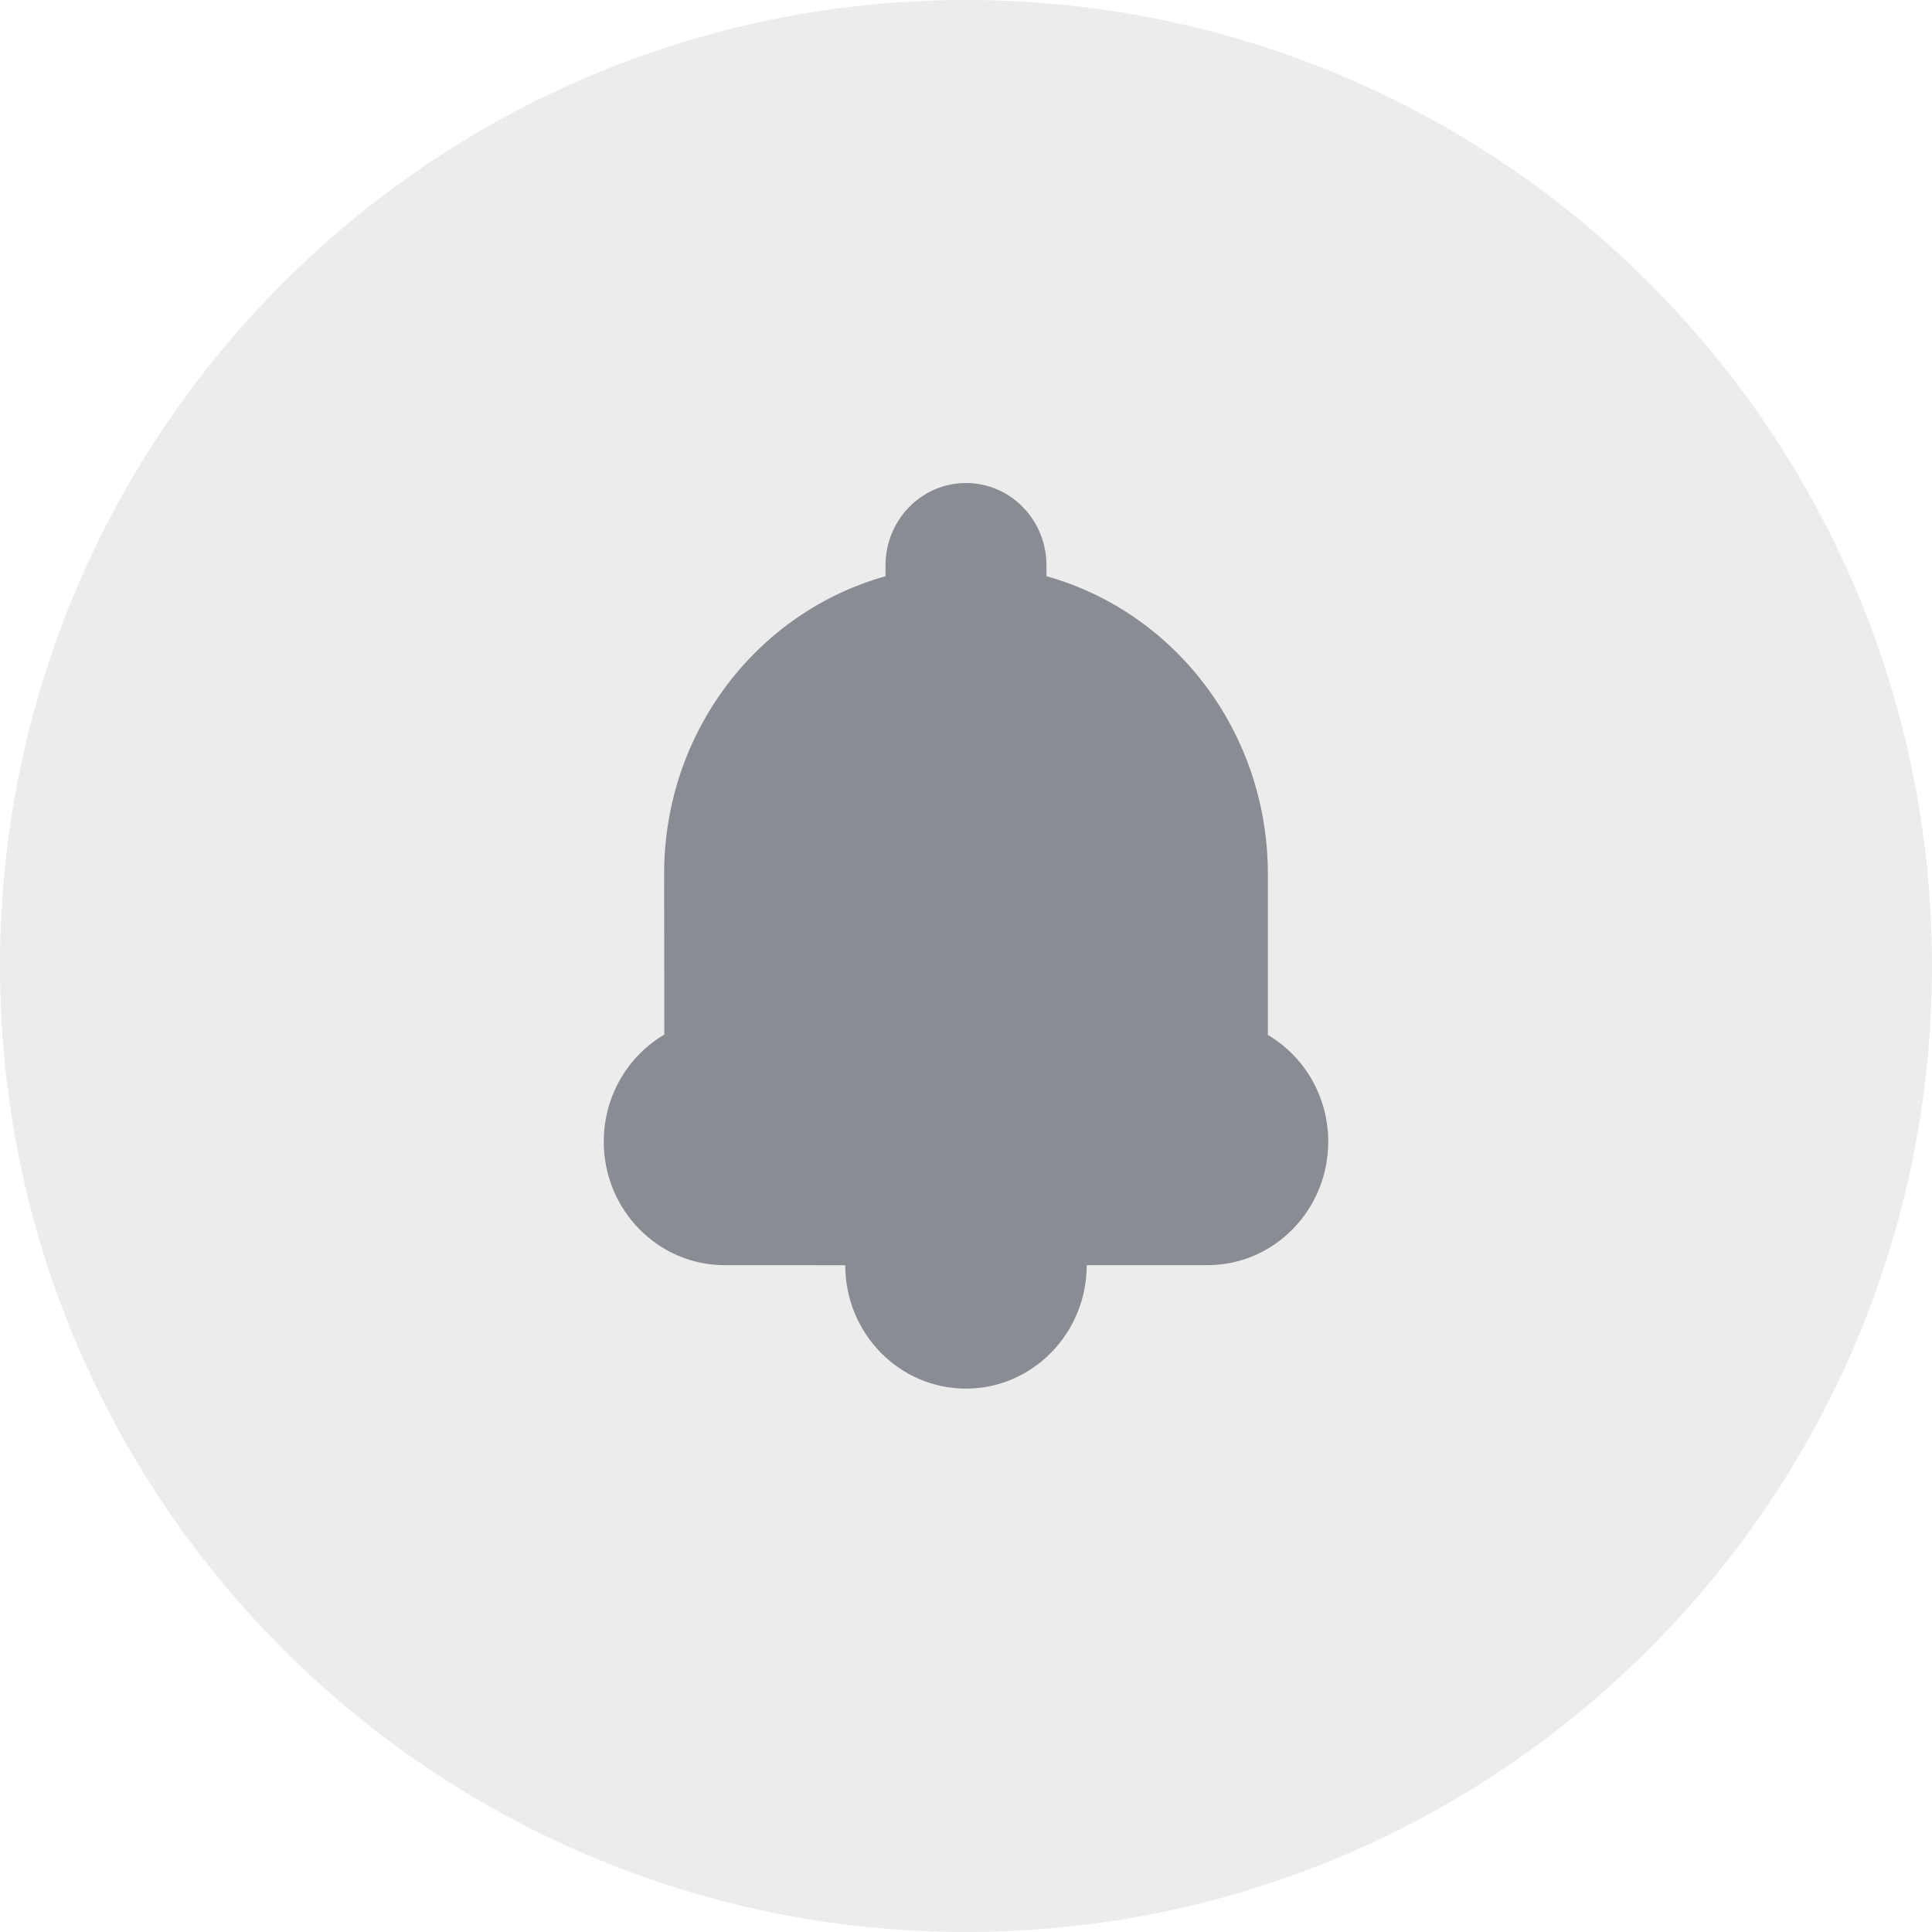
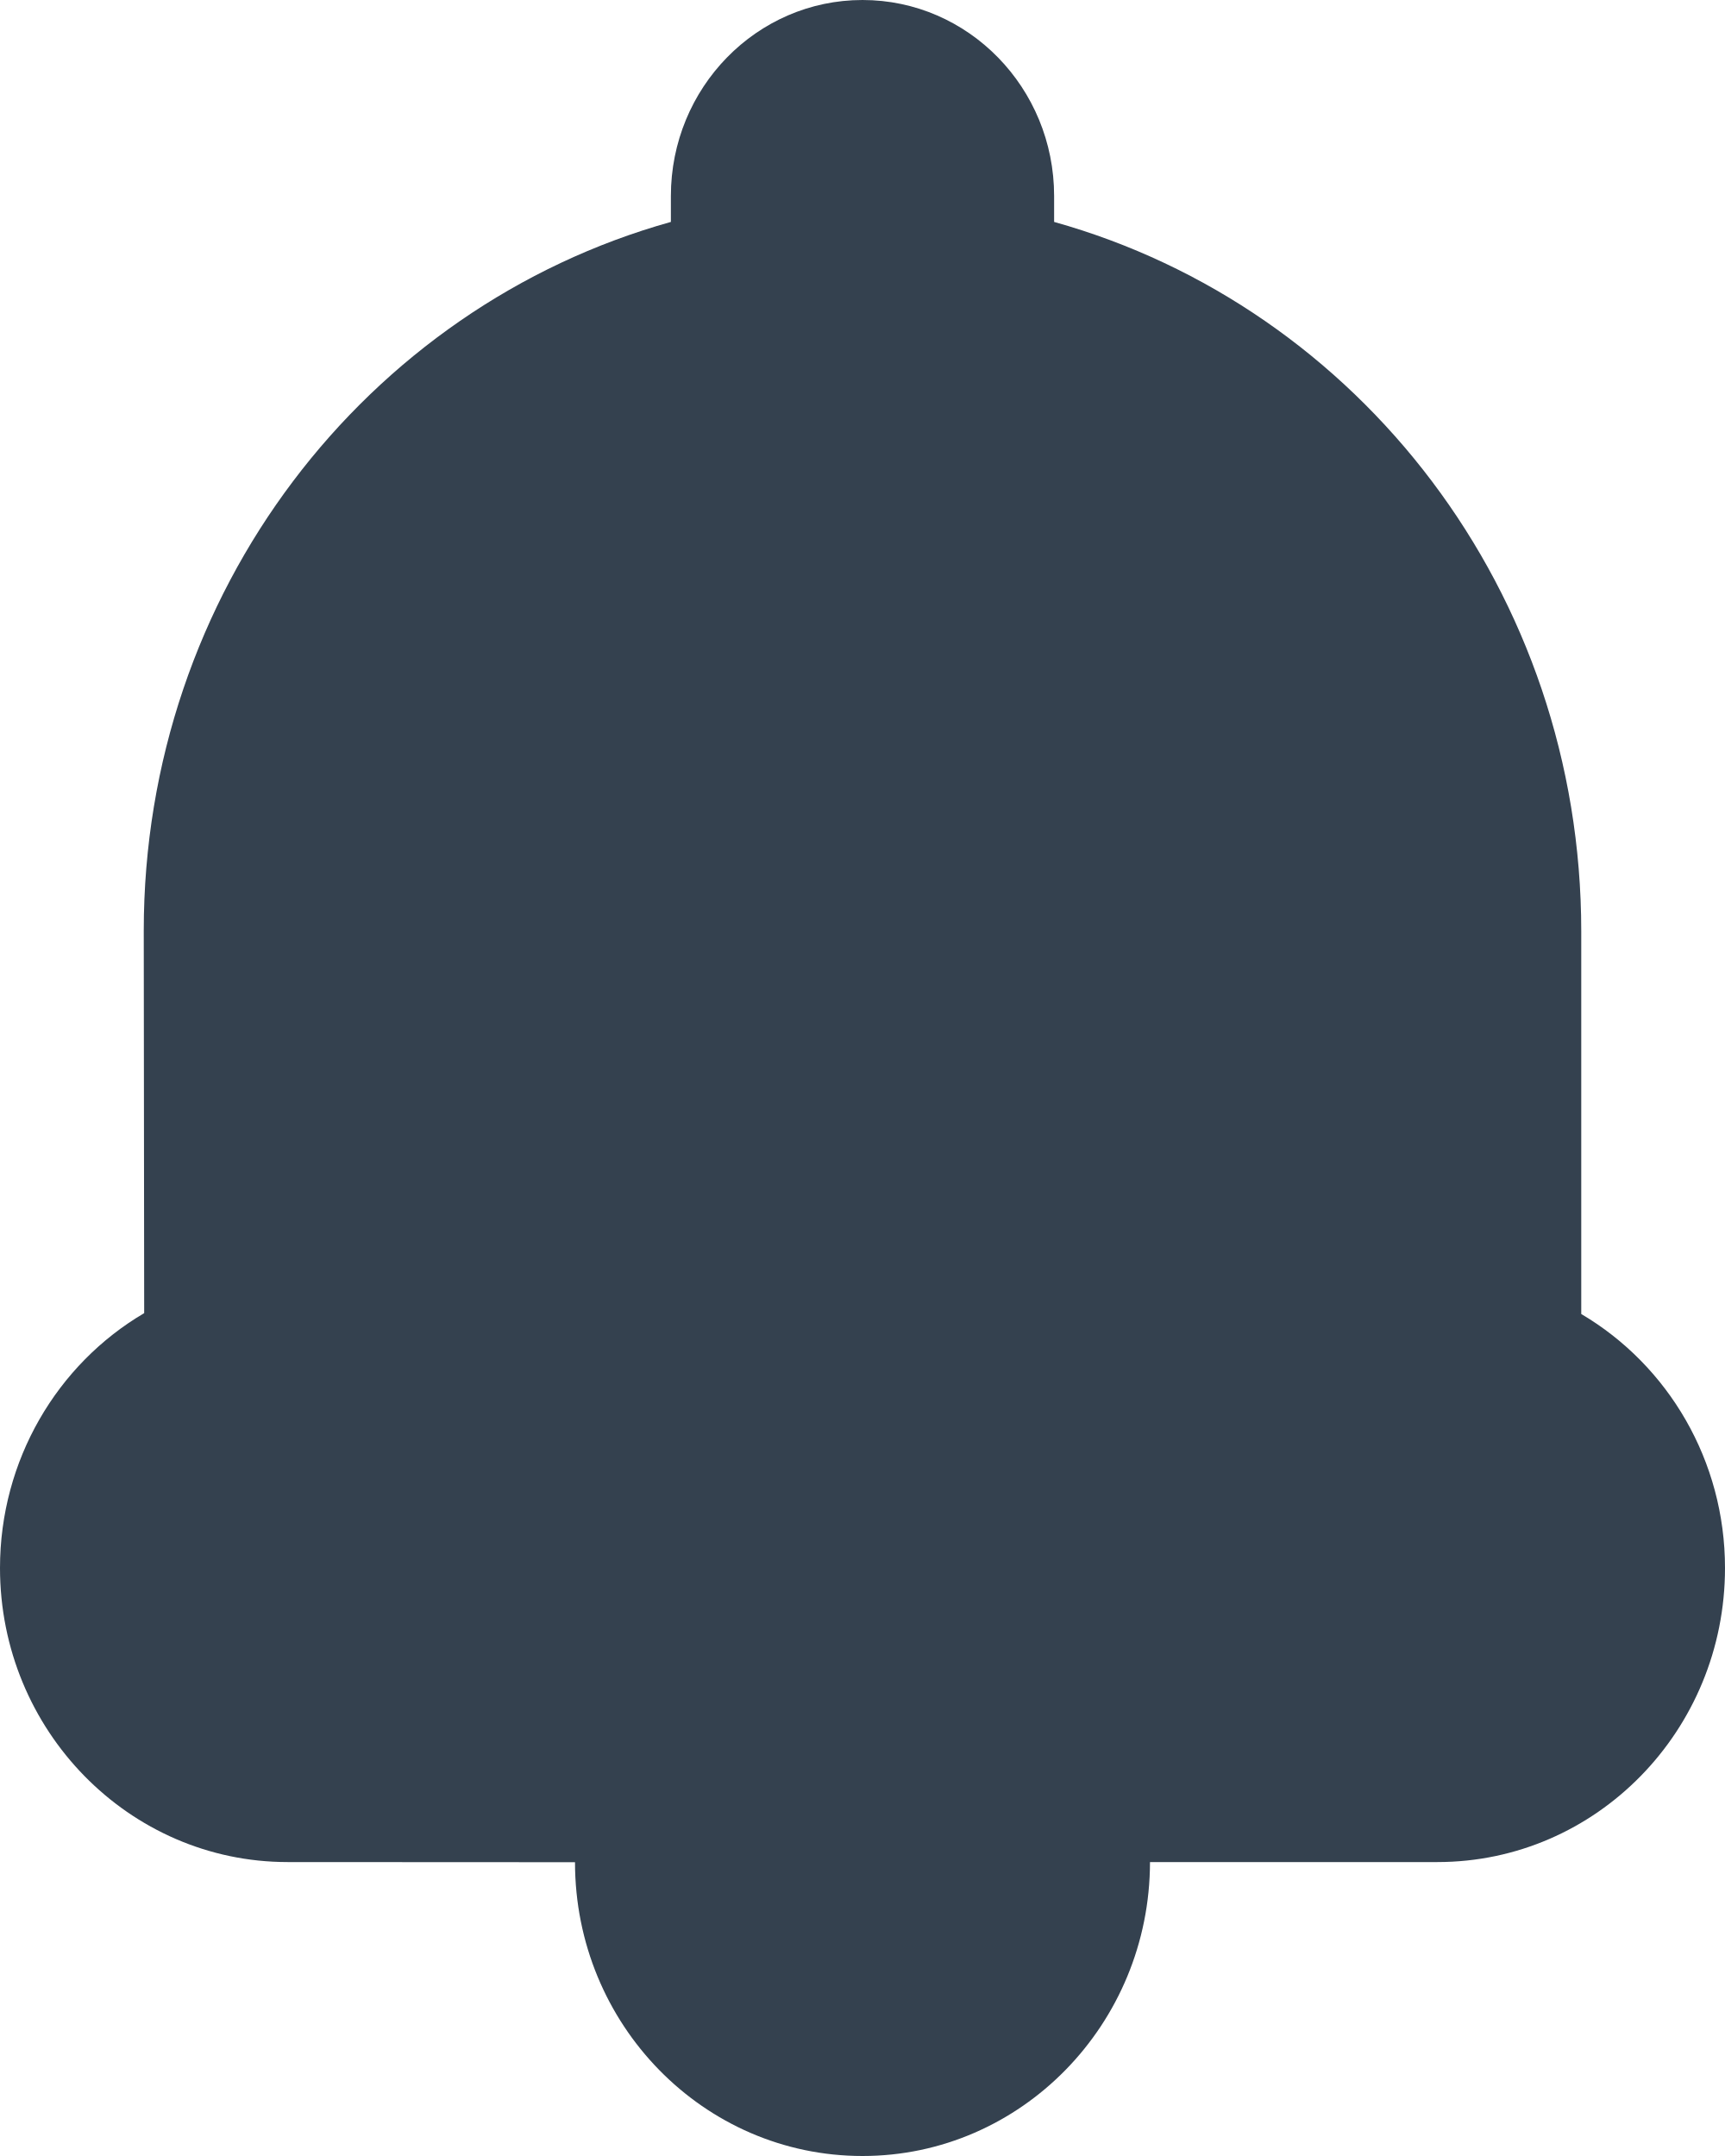
- <svg xmlns="http://www.w3.org/2000/svg" width="32px" height="32px" viewBox="0 0 32 32" version="1.1">
-   <g id="Symbols" stroke="none" stroke-width="1" fill="none" fill-rule="evenodd">
-     <g id="Primary-nav" transform="translate(-1192, -12)">
-       <g id="Group-2" transform="translate(1192, 12)">
-         <circle id="Avatar" fill="#ECECEC" cx="16" cy="16" r="16" />
-         <path d="M12.001,20.955 C10.897,20.955 10,20.038 10,18.909 C10,18.16 10.397,17.492 11.003,17.136 C11.003,16.929 11,14.476 11,14.476 C11,12.12 12.546,10.137 14.667,9.544 L14.667,9.364 C14.667,8.611 15.264,8 16,8 C16.736,8 17.333,8.611 17.333,9.364 L17.333,9.544 C19.454,10.137 21,12.12 21,14.48 L21,17.142 C21.607,17.5 22,18.165 22,18.909 C22,20.039 21.105,20.955 19.999,20.955 L18,20.955 C17.999,22.084 17.102,23 16,23 C14.895,23 14,22.085 14,20.956 L12.001,20.955 Z" id="Combined-Shape" fill="#898D93" />
+ <svg xmlns="http://www.w3.org/2000/svg" width="12px" height="15px" viewBox="0 0 12 15" version="1.1">
+   <g id="Unread" stroke="none" stroke-width="1" fill="none" fill-rule="evenodd">
+     <g id="Unread:-FoC-(hover)" transform="translate(-1202, -20)" fill="#34414F">
+       <g id="Primary-nav">
+         <g id="Group-3">
+           <g transform="translate(1192, 12)">
+             <g id="Group-2">
+               <path d="M12.001,20.955 C10.897,20.955 10,20.038 10,18.909 C10,18.16 10.397,17.492 11.003,17.136 C11.003,16.929 11,14.476 11,14.476 C11,12.12 12.546,10.137 14.667,9.544 L14.667,9.364 C14.667,8.611 15.264,8 16,8 C16.736,8 17.333,8.611 17.333,9.364 L17.333,9.544 C19.454,10.137 21,12.12 21,14.48 L21,17.142 C21.607,17.5 22,18.165 22,18.909 C22,20.039 21.105,20.955 19.999,20.955 L18,20.955 C17.999,22.084 17.102,23 16,23 C14.895,23 14,22.085 14,20.956 L12.001,20.955 Z" id="Combined-Shape" />
+             </g>
+           </g>
+         </g>
      </g>
    </g>
  </g>
</svg>
